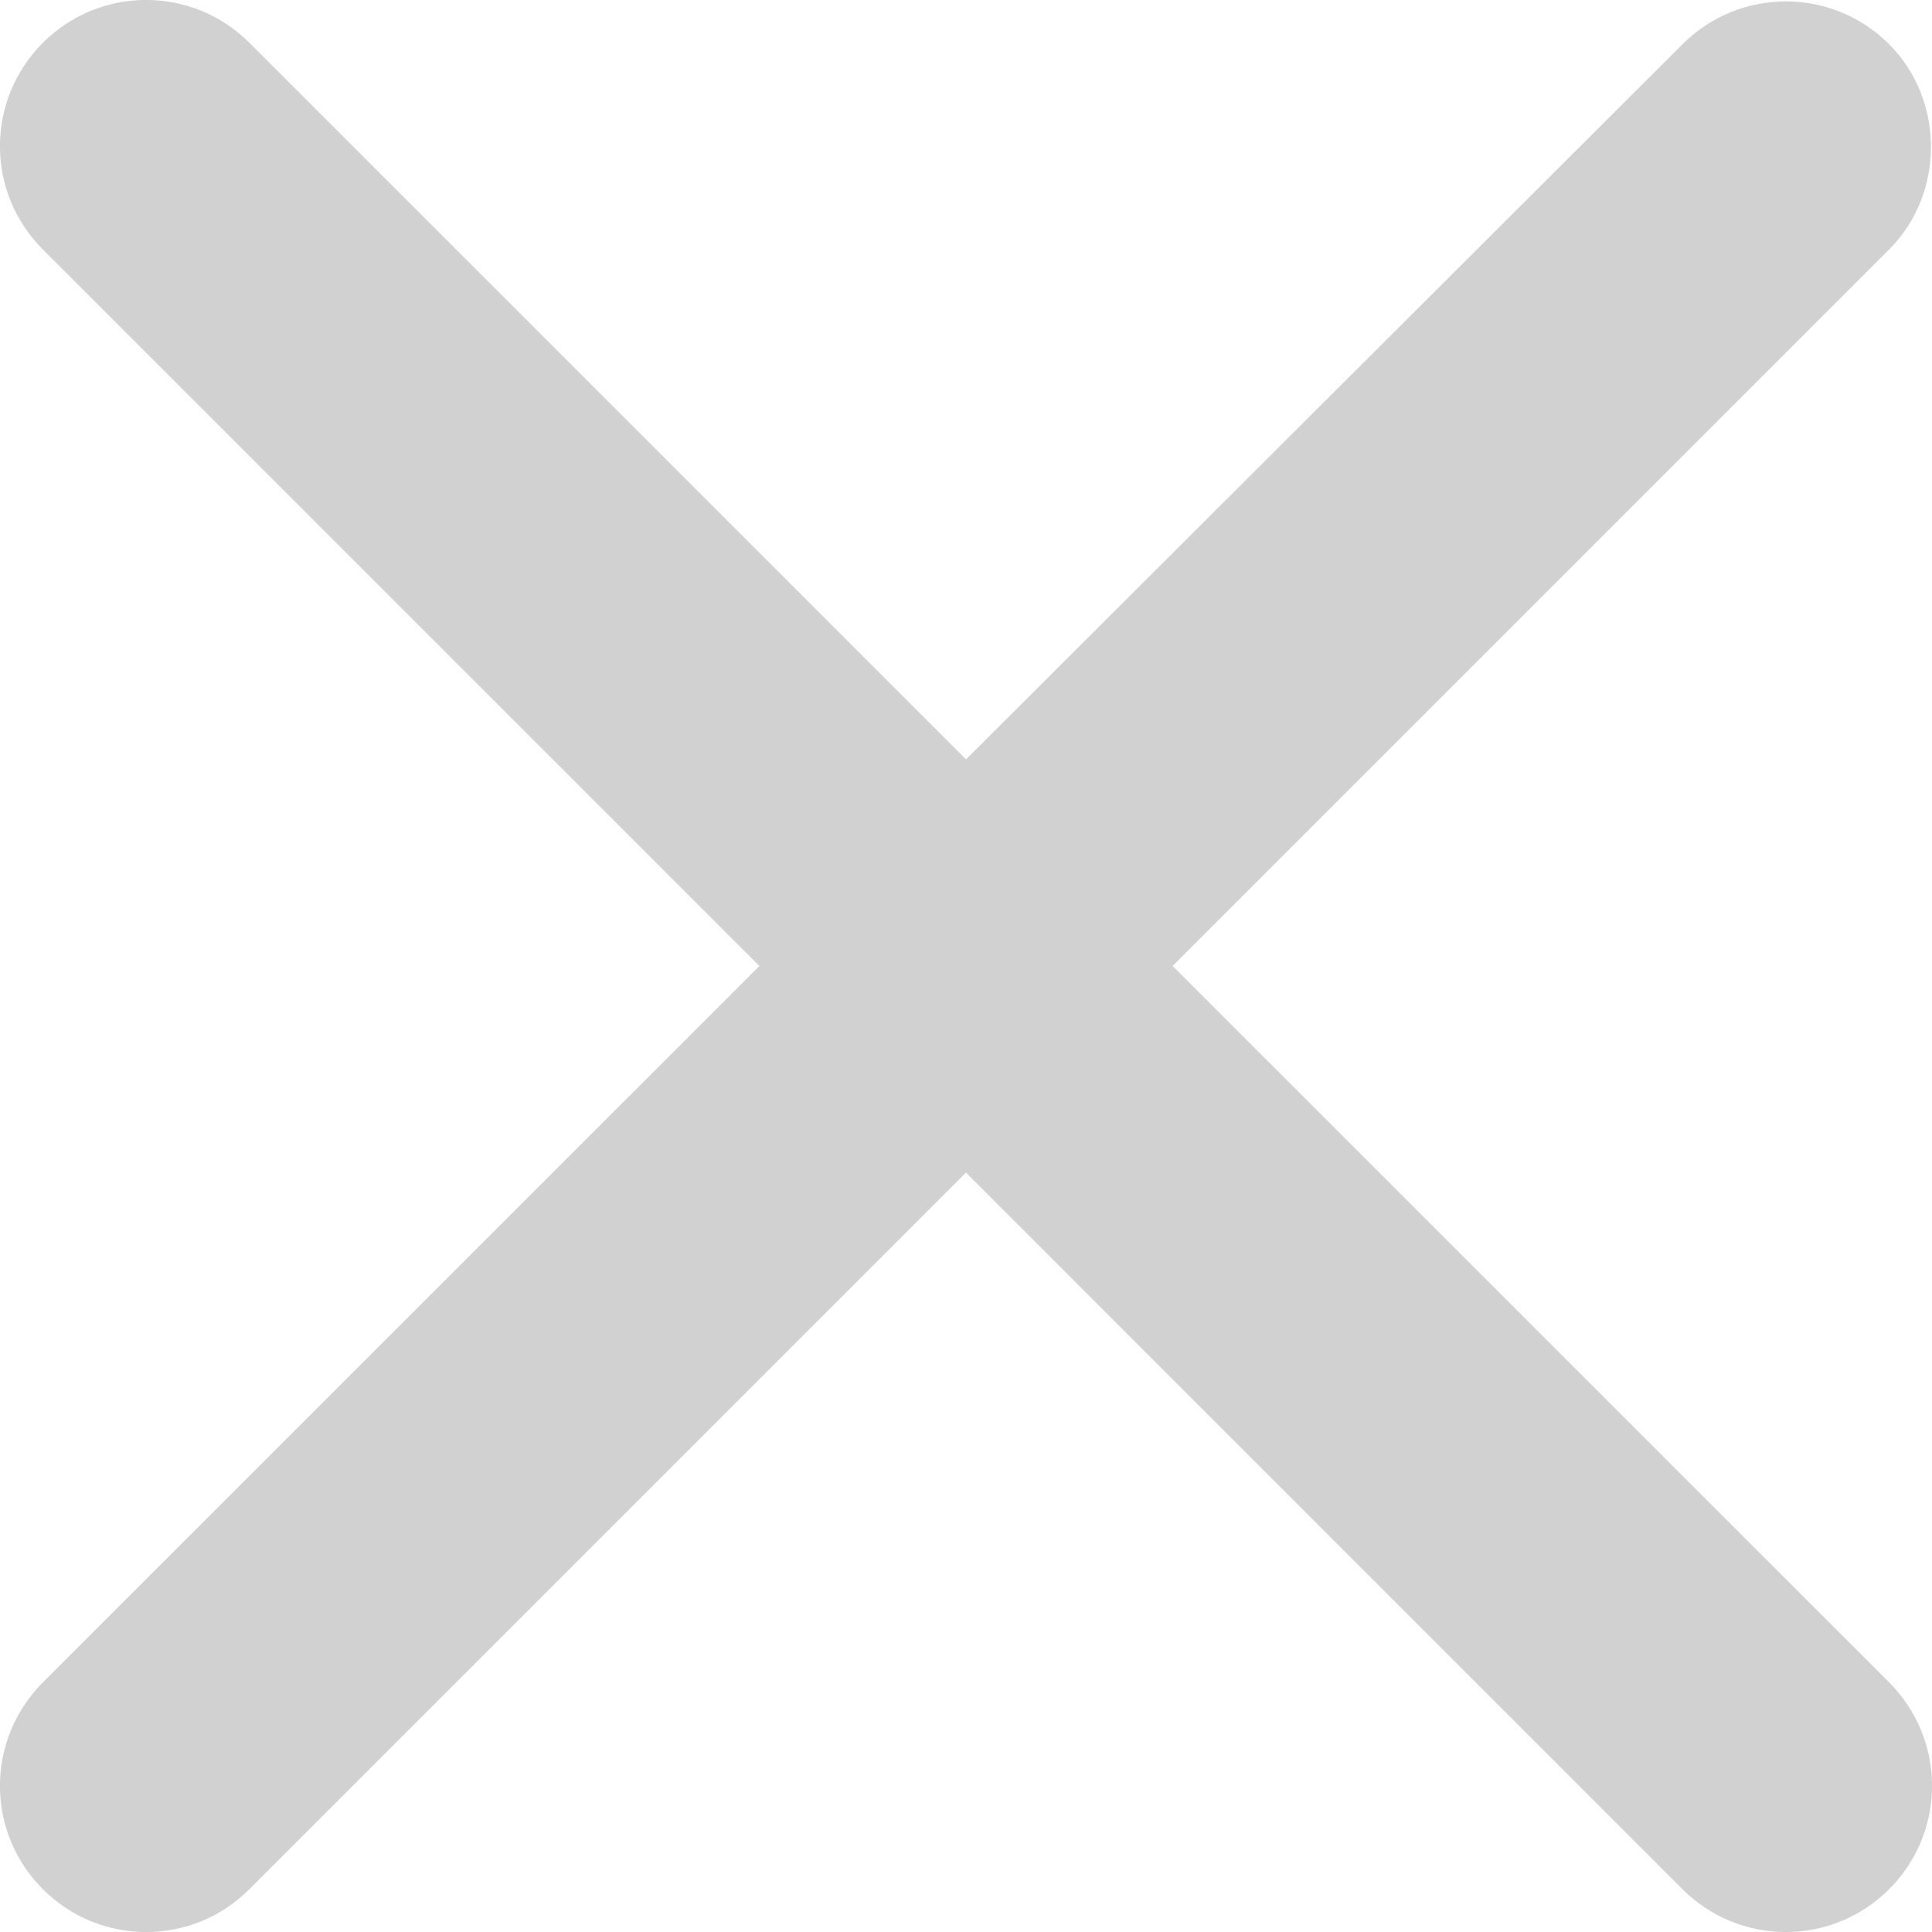
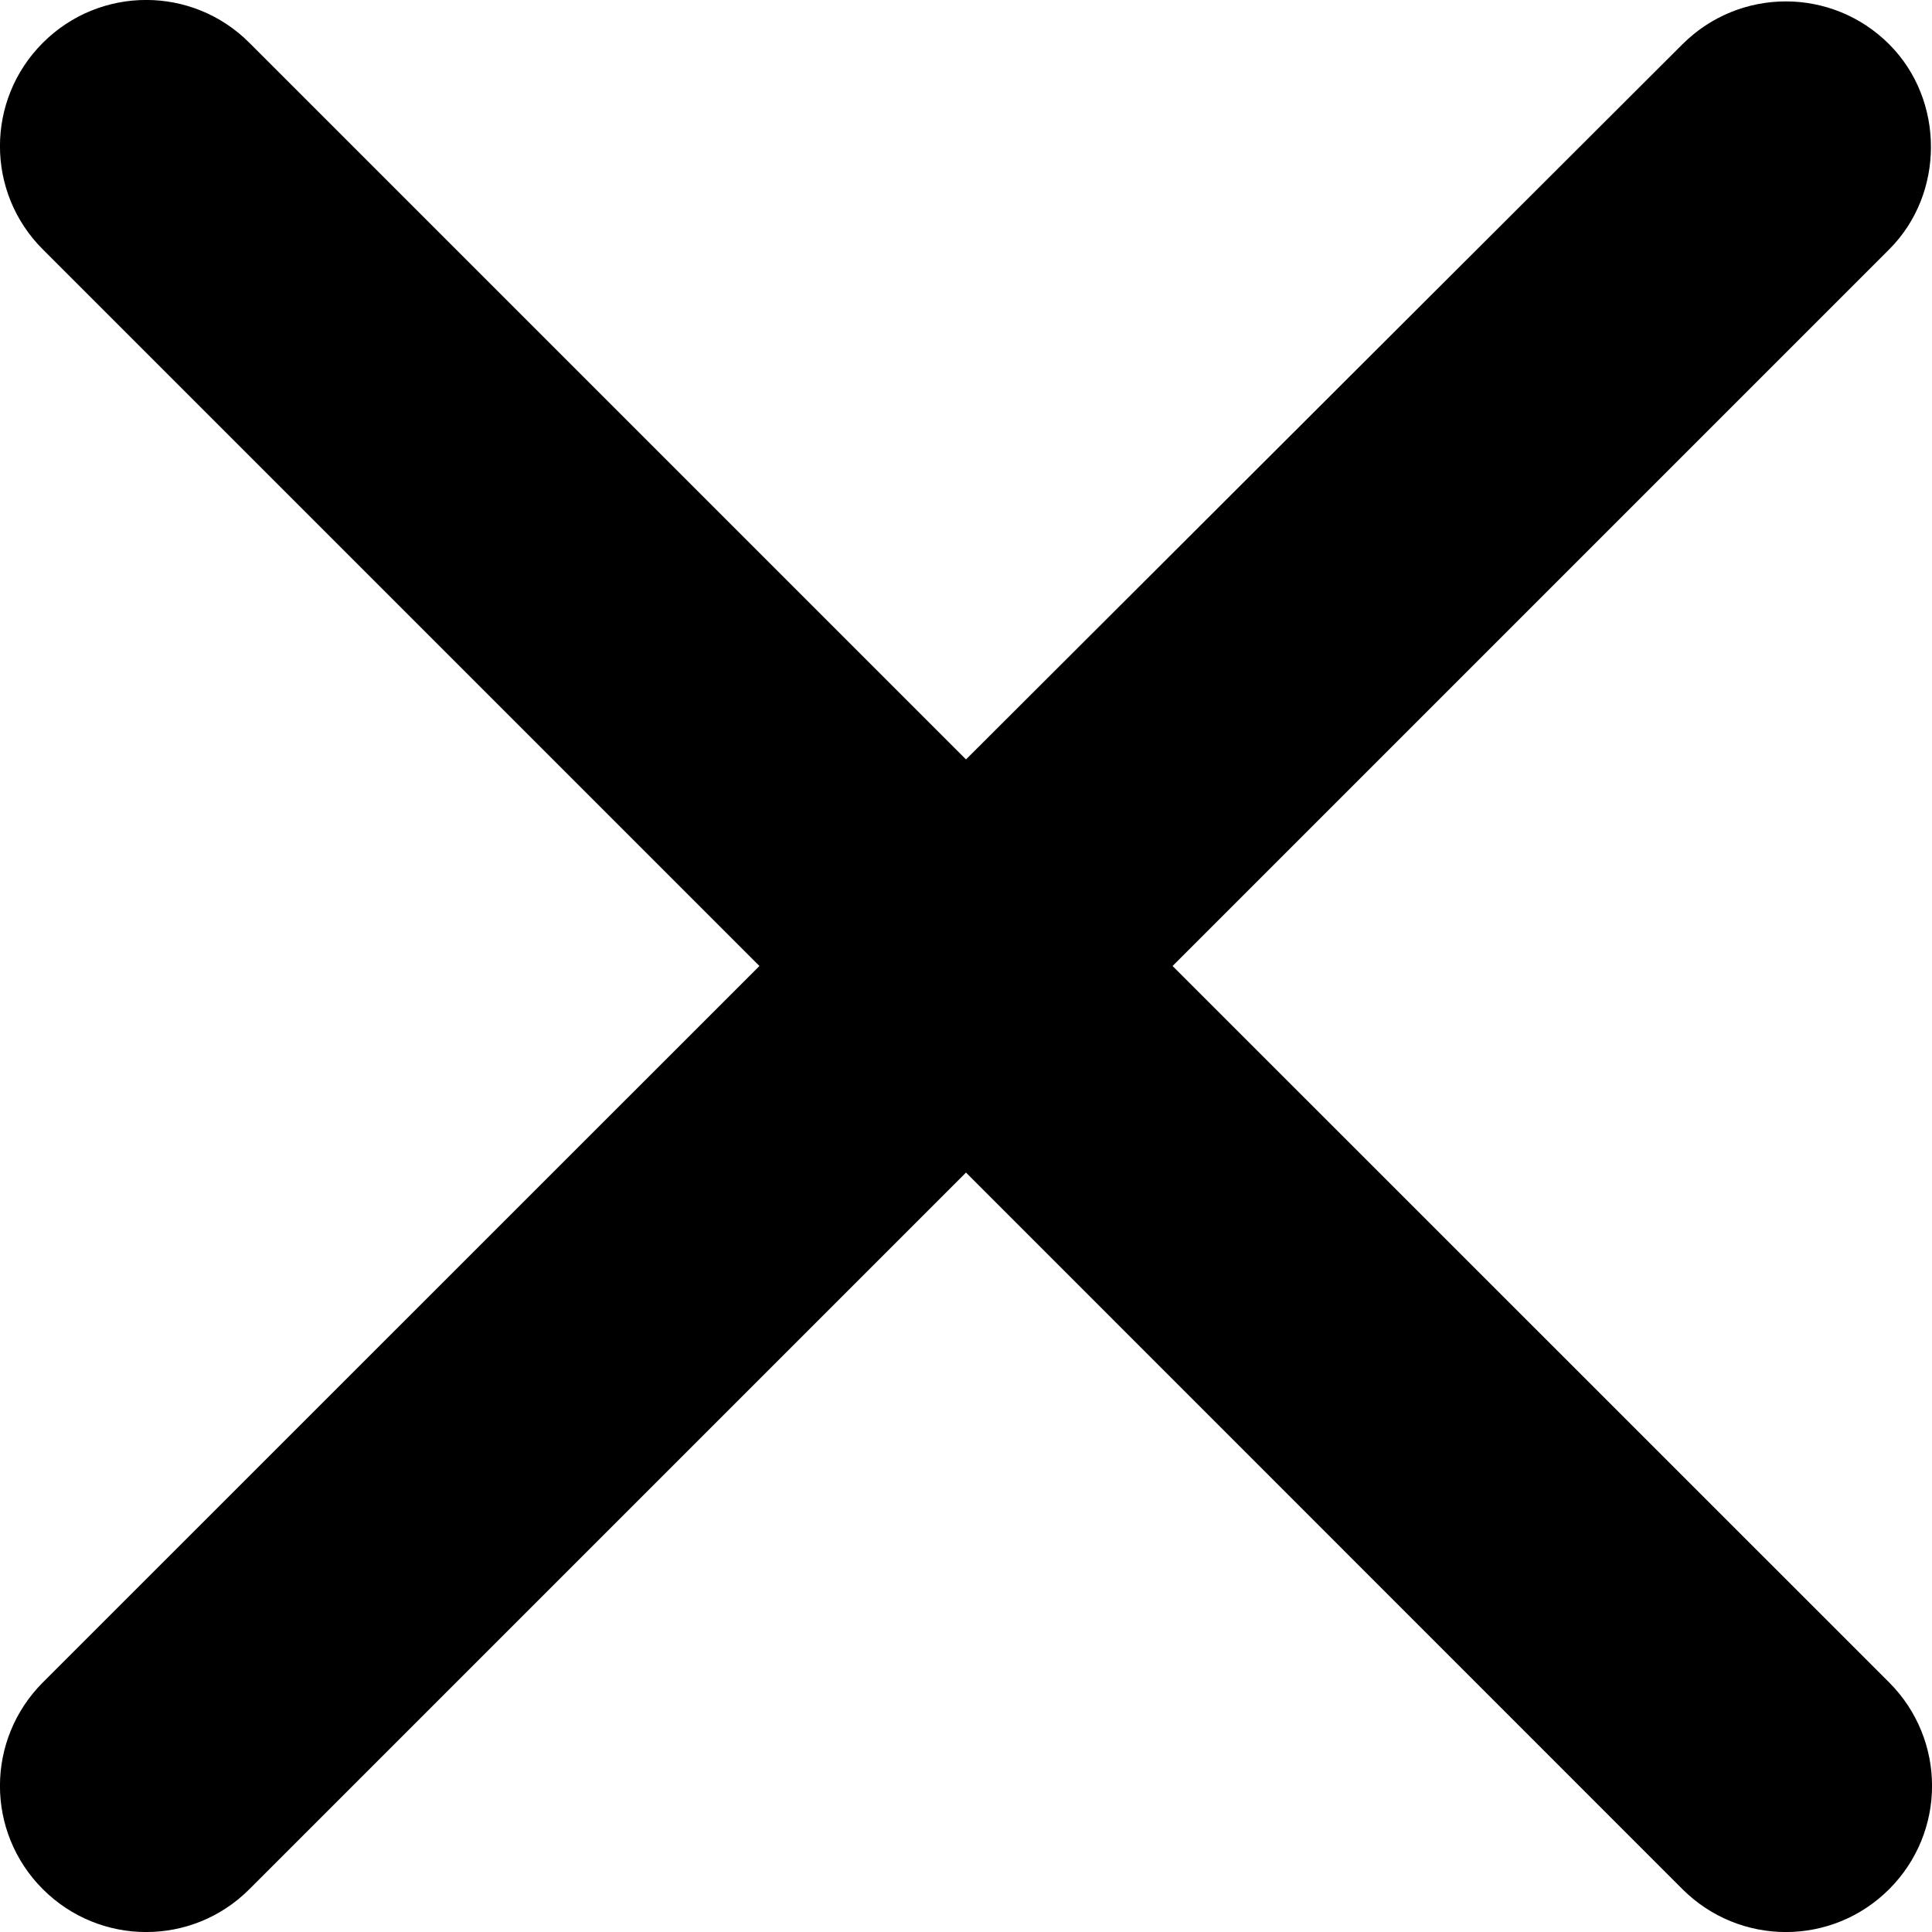
- <svg xmlns="http://www.w3.org/2000/svg" width="12" height="12" viewBox="0 0 12 12" fill="none">
-   <path fill-rule="evenodd" clip-rule="evenodd" d="M11.734 0.275C11.379 -0.08 10.806 -0.08 10.45 0.275L6 4.717L1.549 0.266C1.195 -0.089 0.621 -0.089 0.266 0.266C-0.089 0.621 -0.089 1.195 0.266 1.549L4.717 6L0.266 10.45C-0.089 10.806 -0.089 11.379 0.266 11.734C0.621 12.089 1.195 12.089 1.549 11.734L6 7.283L10.45 11.734C10.806 12.089 11.379 12.089 11.734 11.734C12.089 11.379 12.089 10.806 11.734 10.45L7.283 6L11.734 1.549C12.08 1.204 12.08 0.621 11.734 0.275Z" fill="#D1D1D1" />
+ <svg xmlns="http://www.w3.org/2000/svg" width="12" height="12" viewBox="0 0 12 12">
+   <path fill-rule="evenodd" clip-rule="evenodd" fill="currentColor" d="M11.734 0.275C11.379 -0.08 10.806 -0.08 10.45 0.275L6 4.717L1.549 0.266C1.195 -0.089 0.621 -0.089 0.266 0.266C-0.089 0.621 -0.089 1.195 0.266 1.549L4.717 6L0.266 10.45C-0.089 10.806 -0.089 11.379 0.266 11.734C0.621 12.089 1.195 12.089 1.549 11.734L6 7.283L10.45 11.734C10.806 12.089 11.379 12.089 11.734 11.734C12.089 11.379 12.089 10.806 11.734 10.45L7.283 6L11.734 1.549C12.08 1.204 12.08 0.621 11.734 0.275Z" />
</svg>
